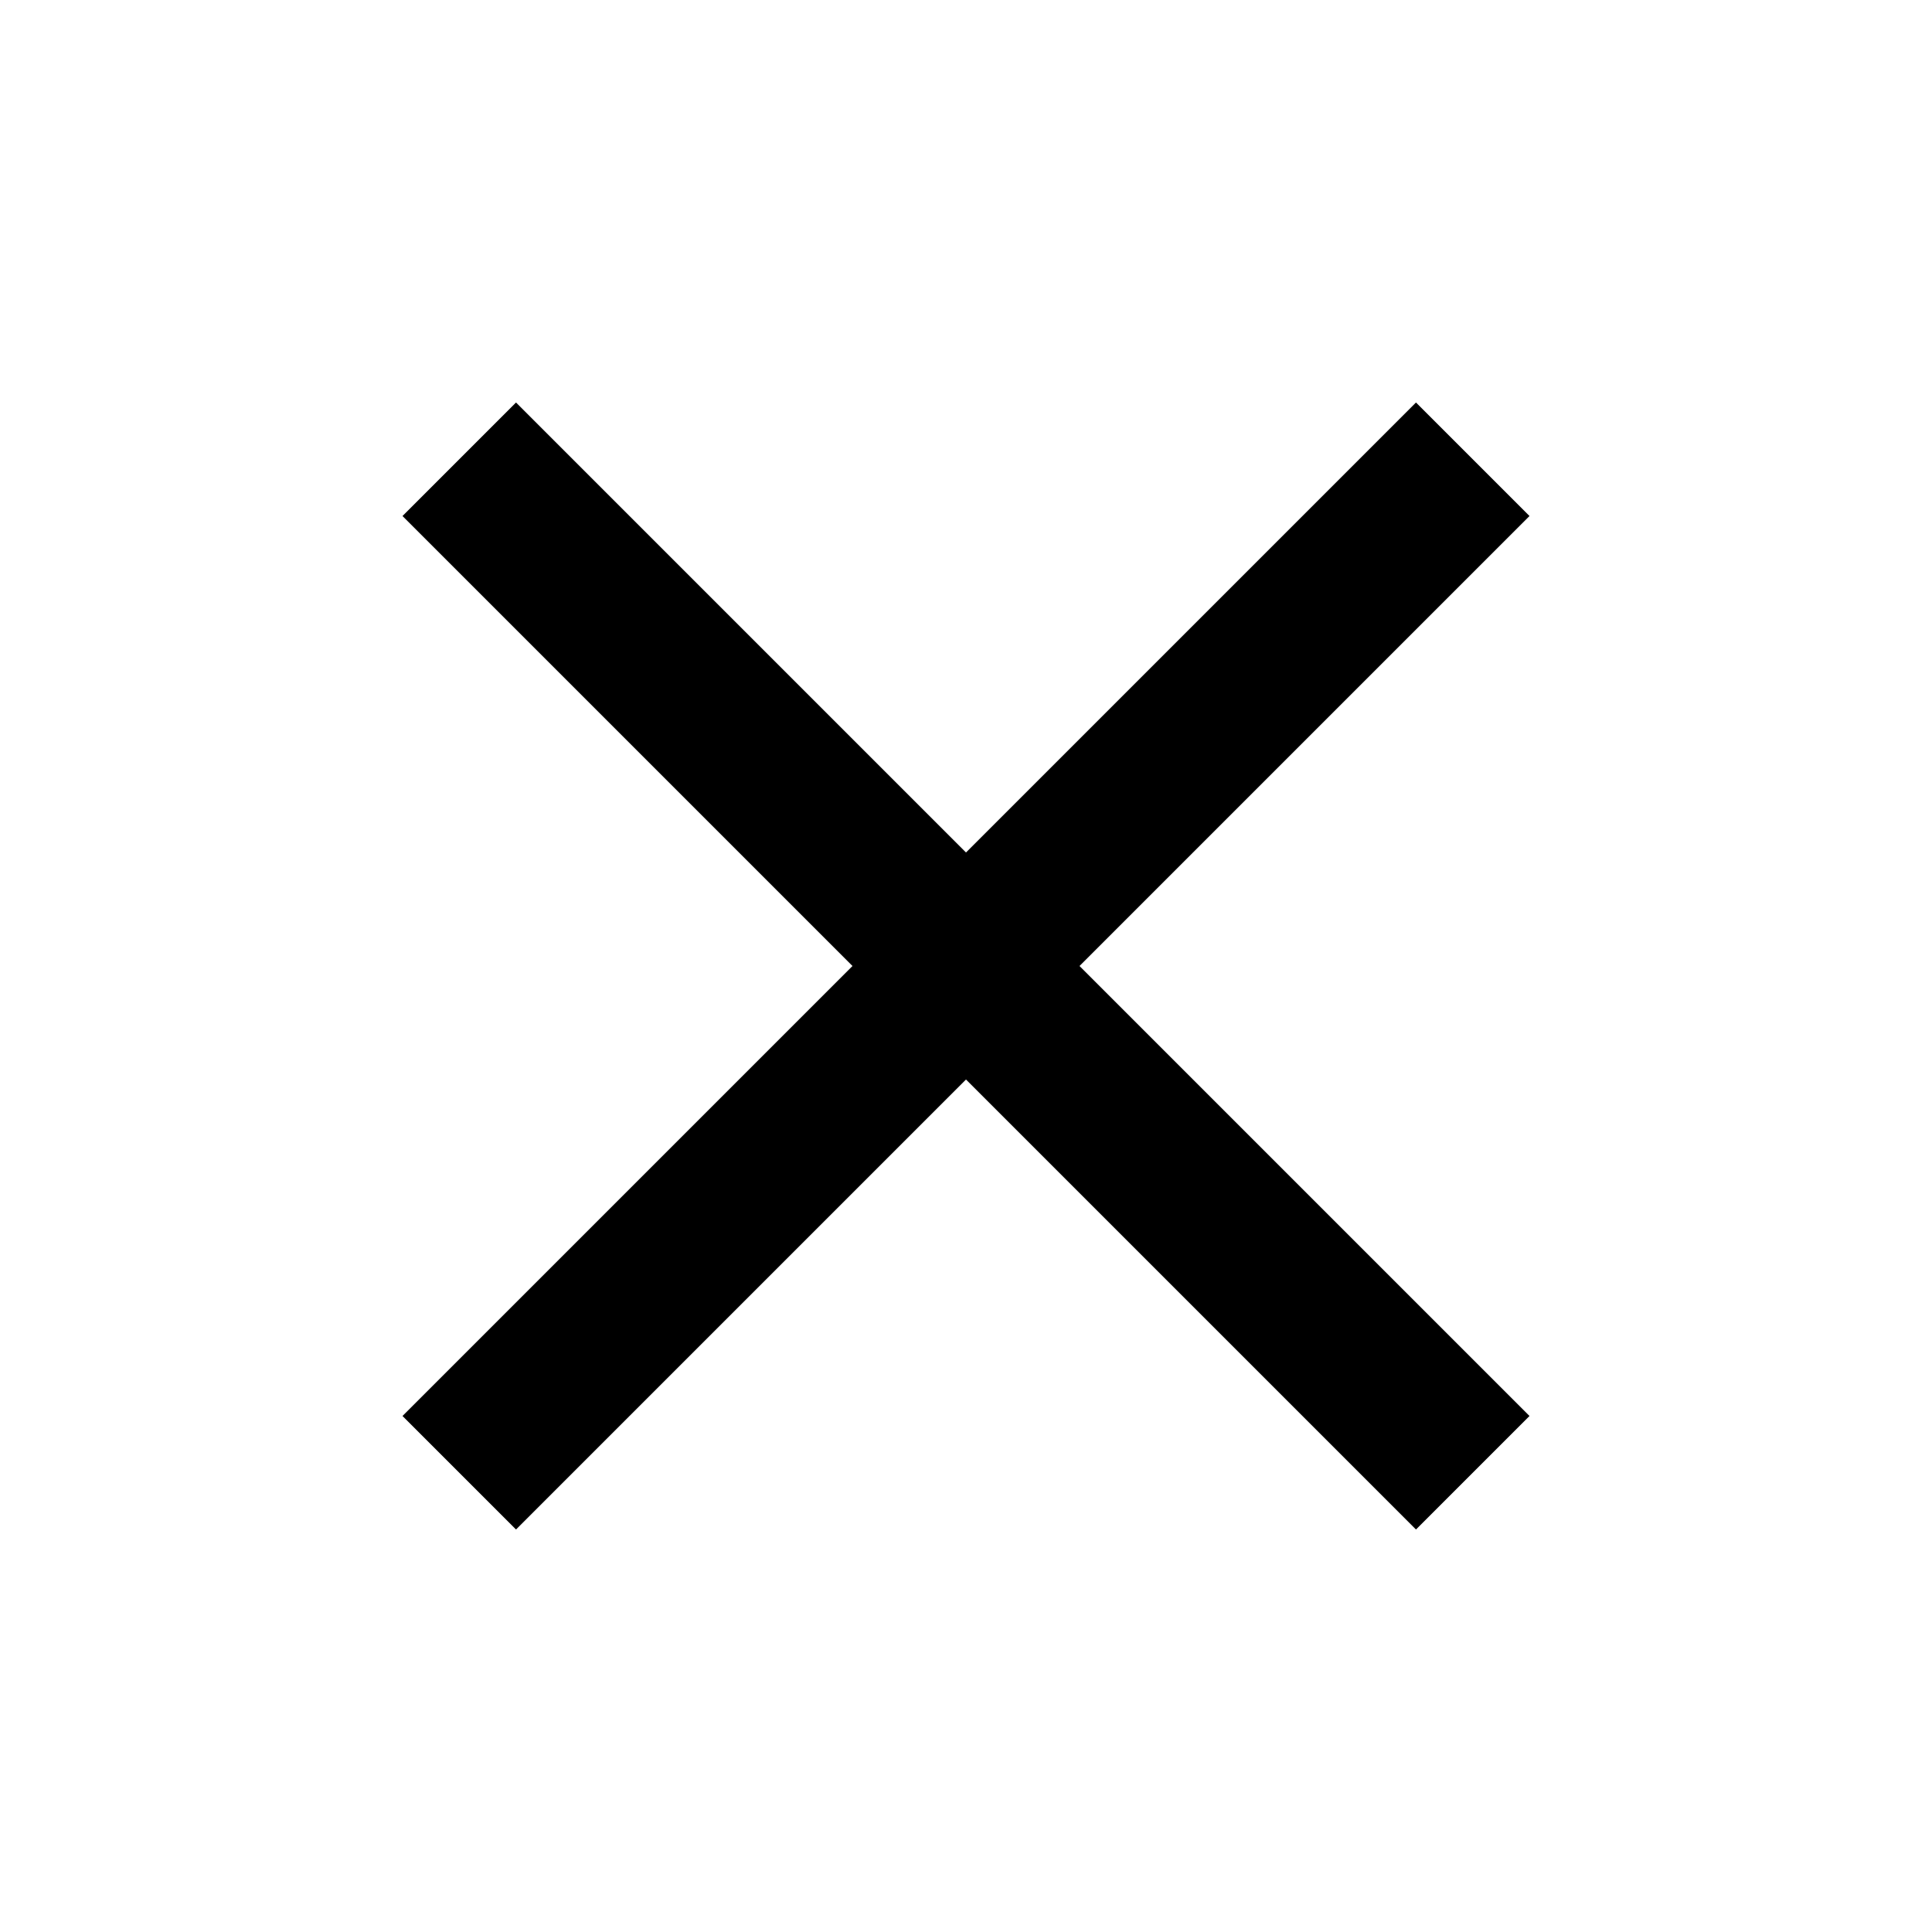
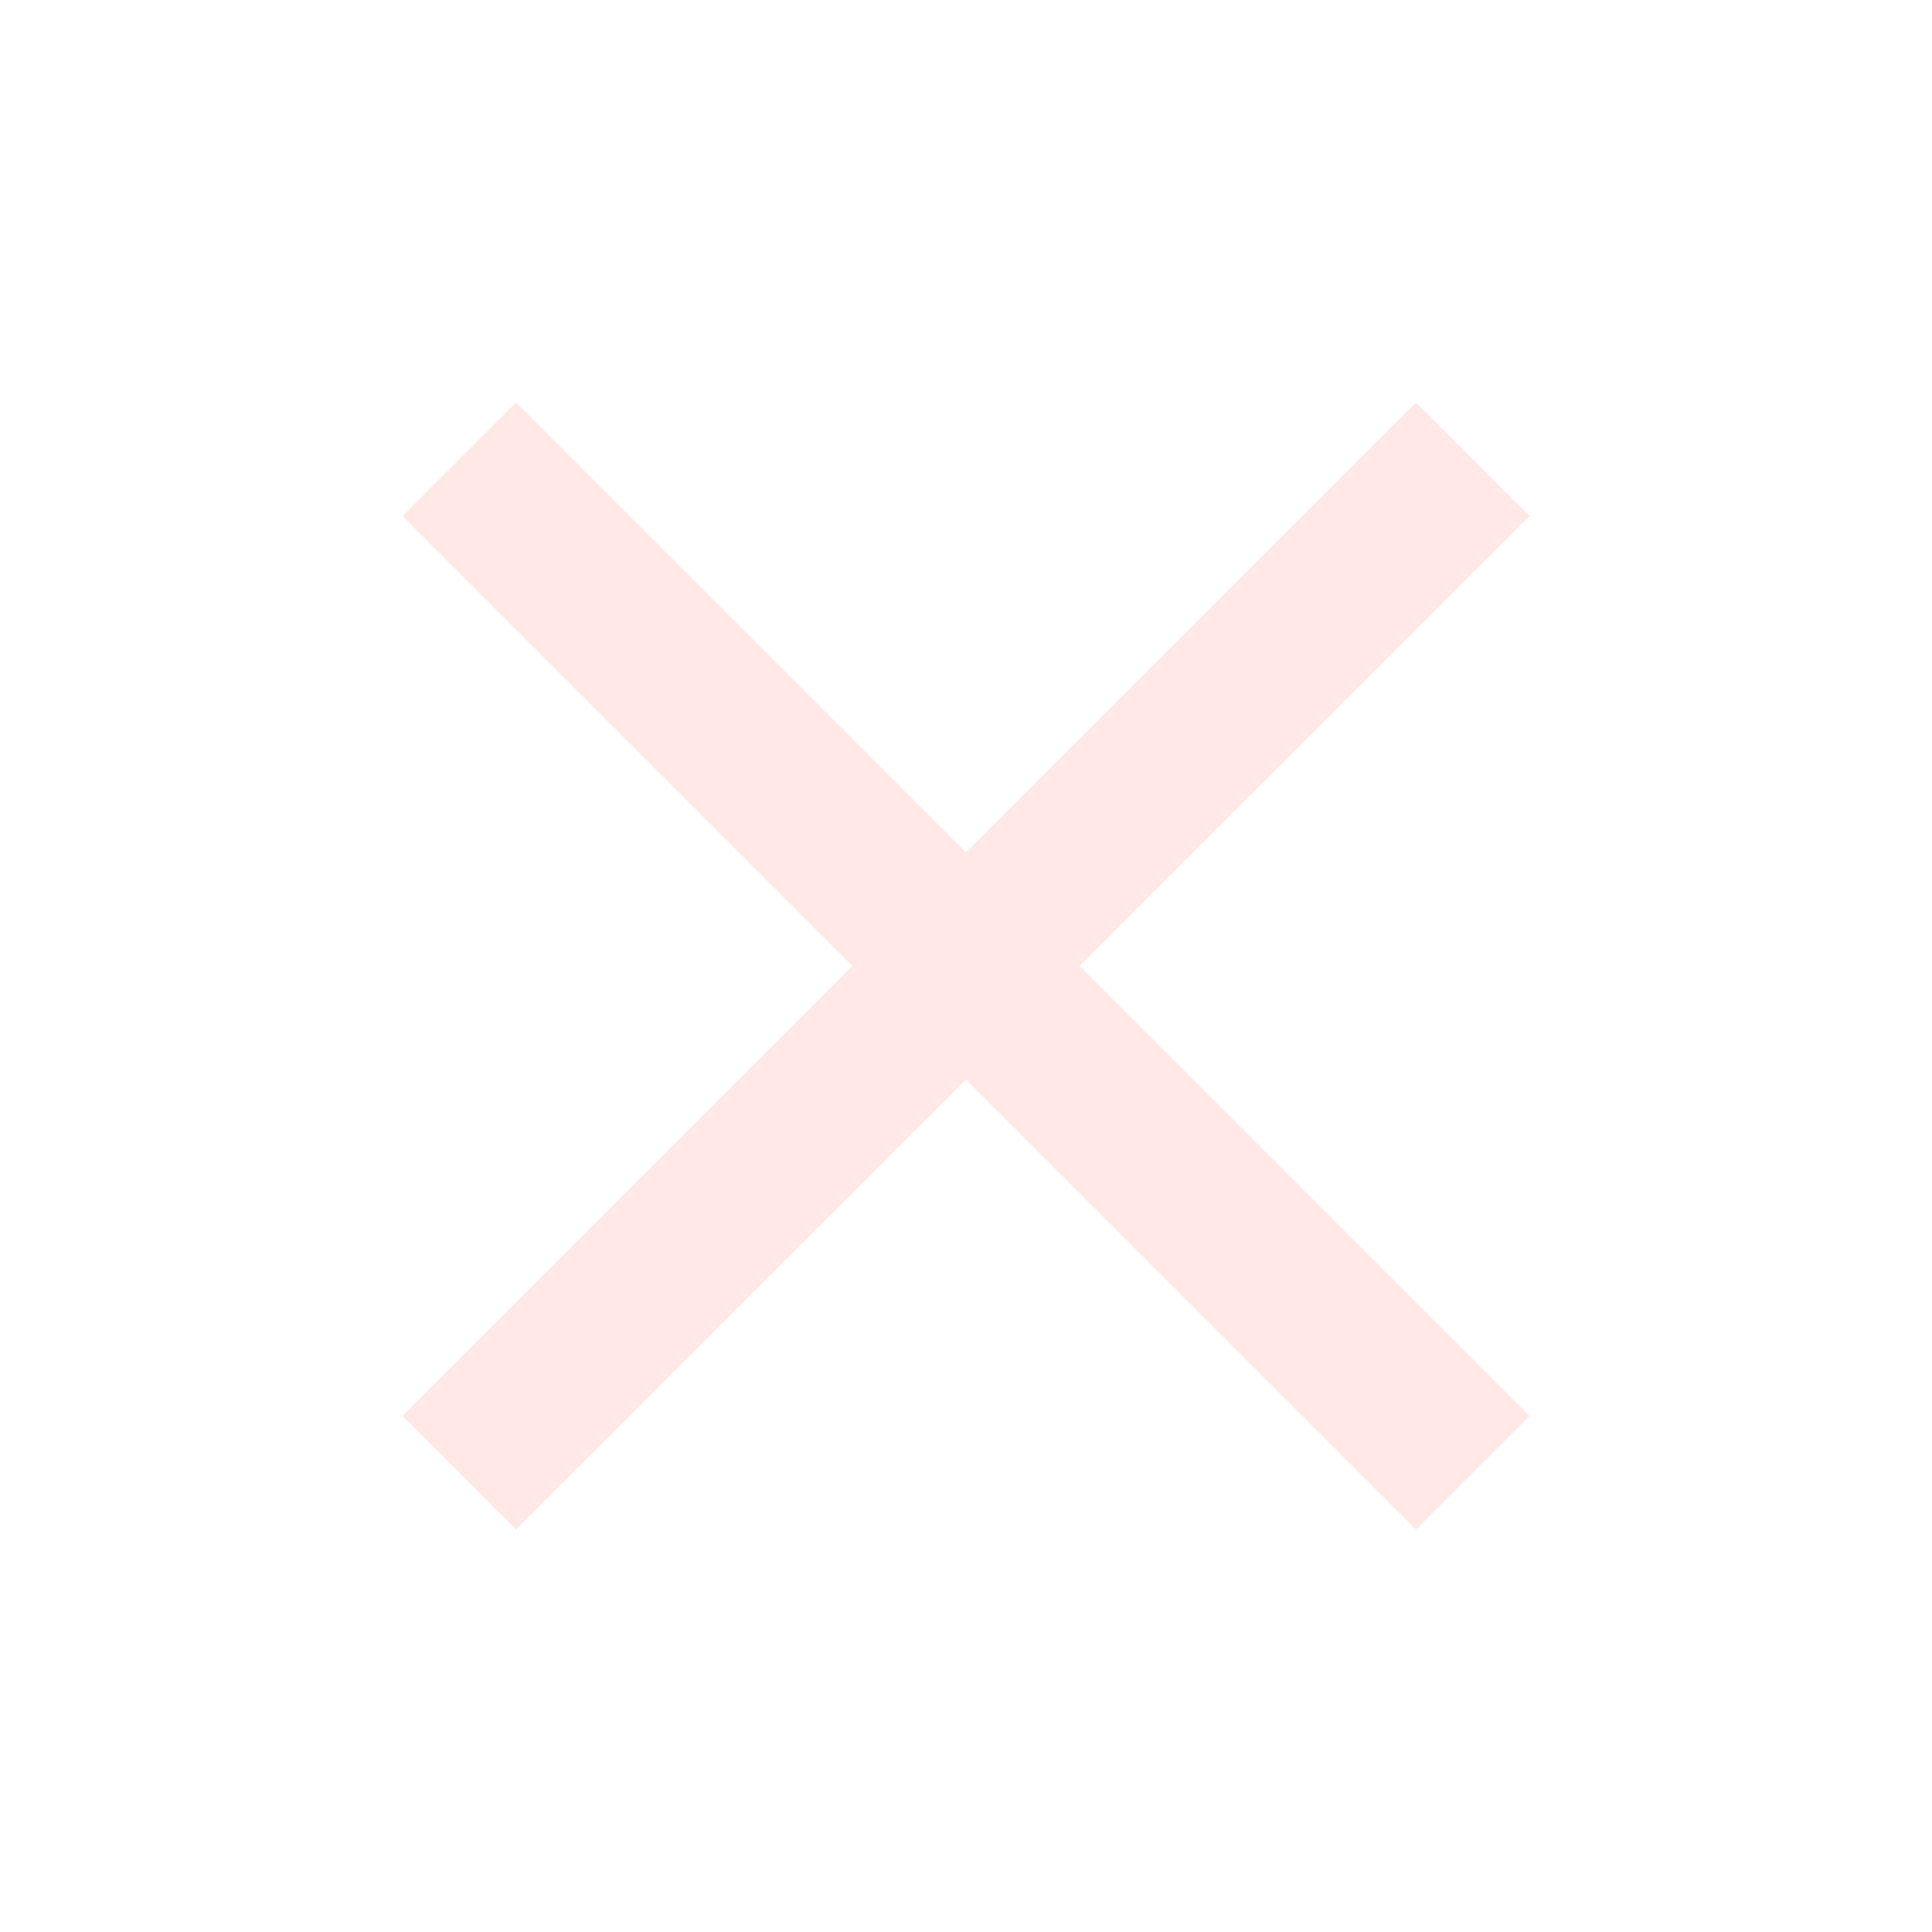
- <svg xmlns="http://www.w3.org/2000/svg" version="1.1" width="24" height="24" viewBox="0 0 24 24">
+ <svg xmlns="http://www.w3.org/2000/svg" fill="#ffe8e5" version="1.1" width="24" height="24" viewBox="0 0 24 24">
  <path d="M19,6.41L17.59,5L12,10.59L6.41,5L5,6.41L10.59,12L5,17.59L6.41,19L12,13.41L17.59,19L19,17.59L13.41,12L19,6.41Z" />
</svg>
